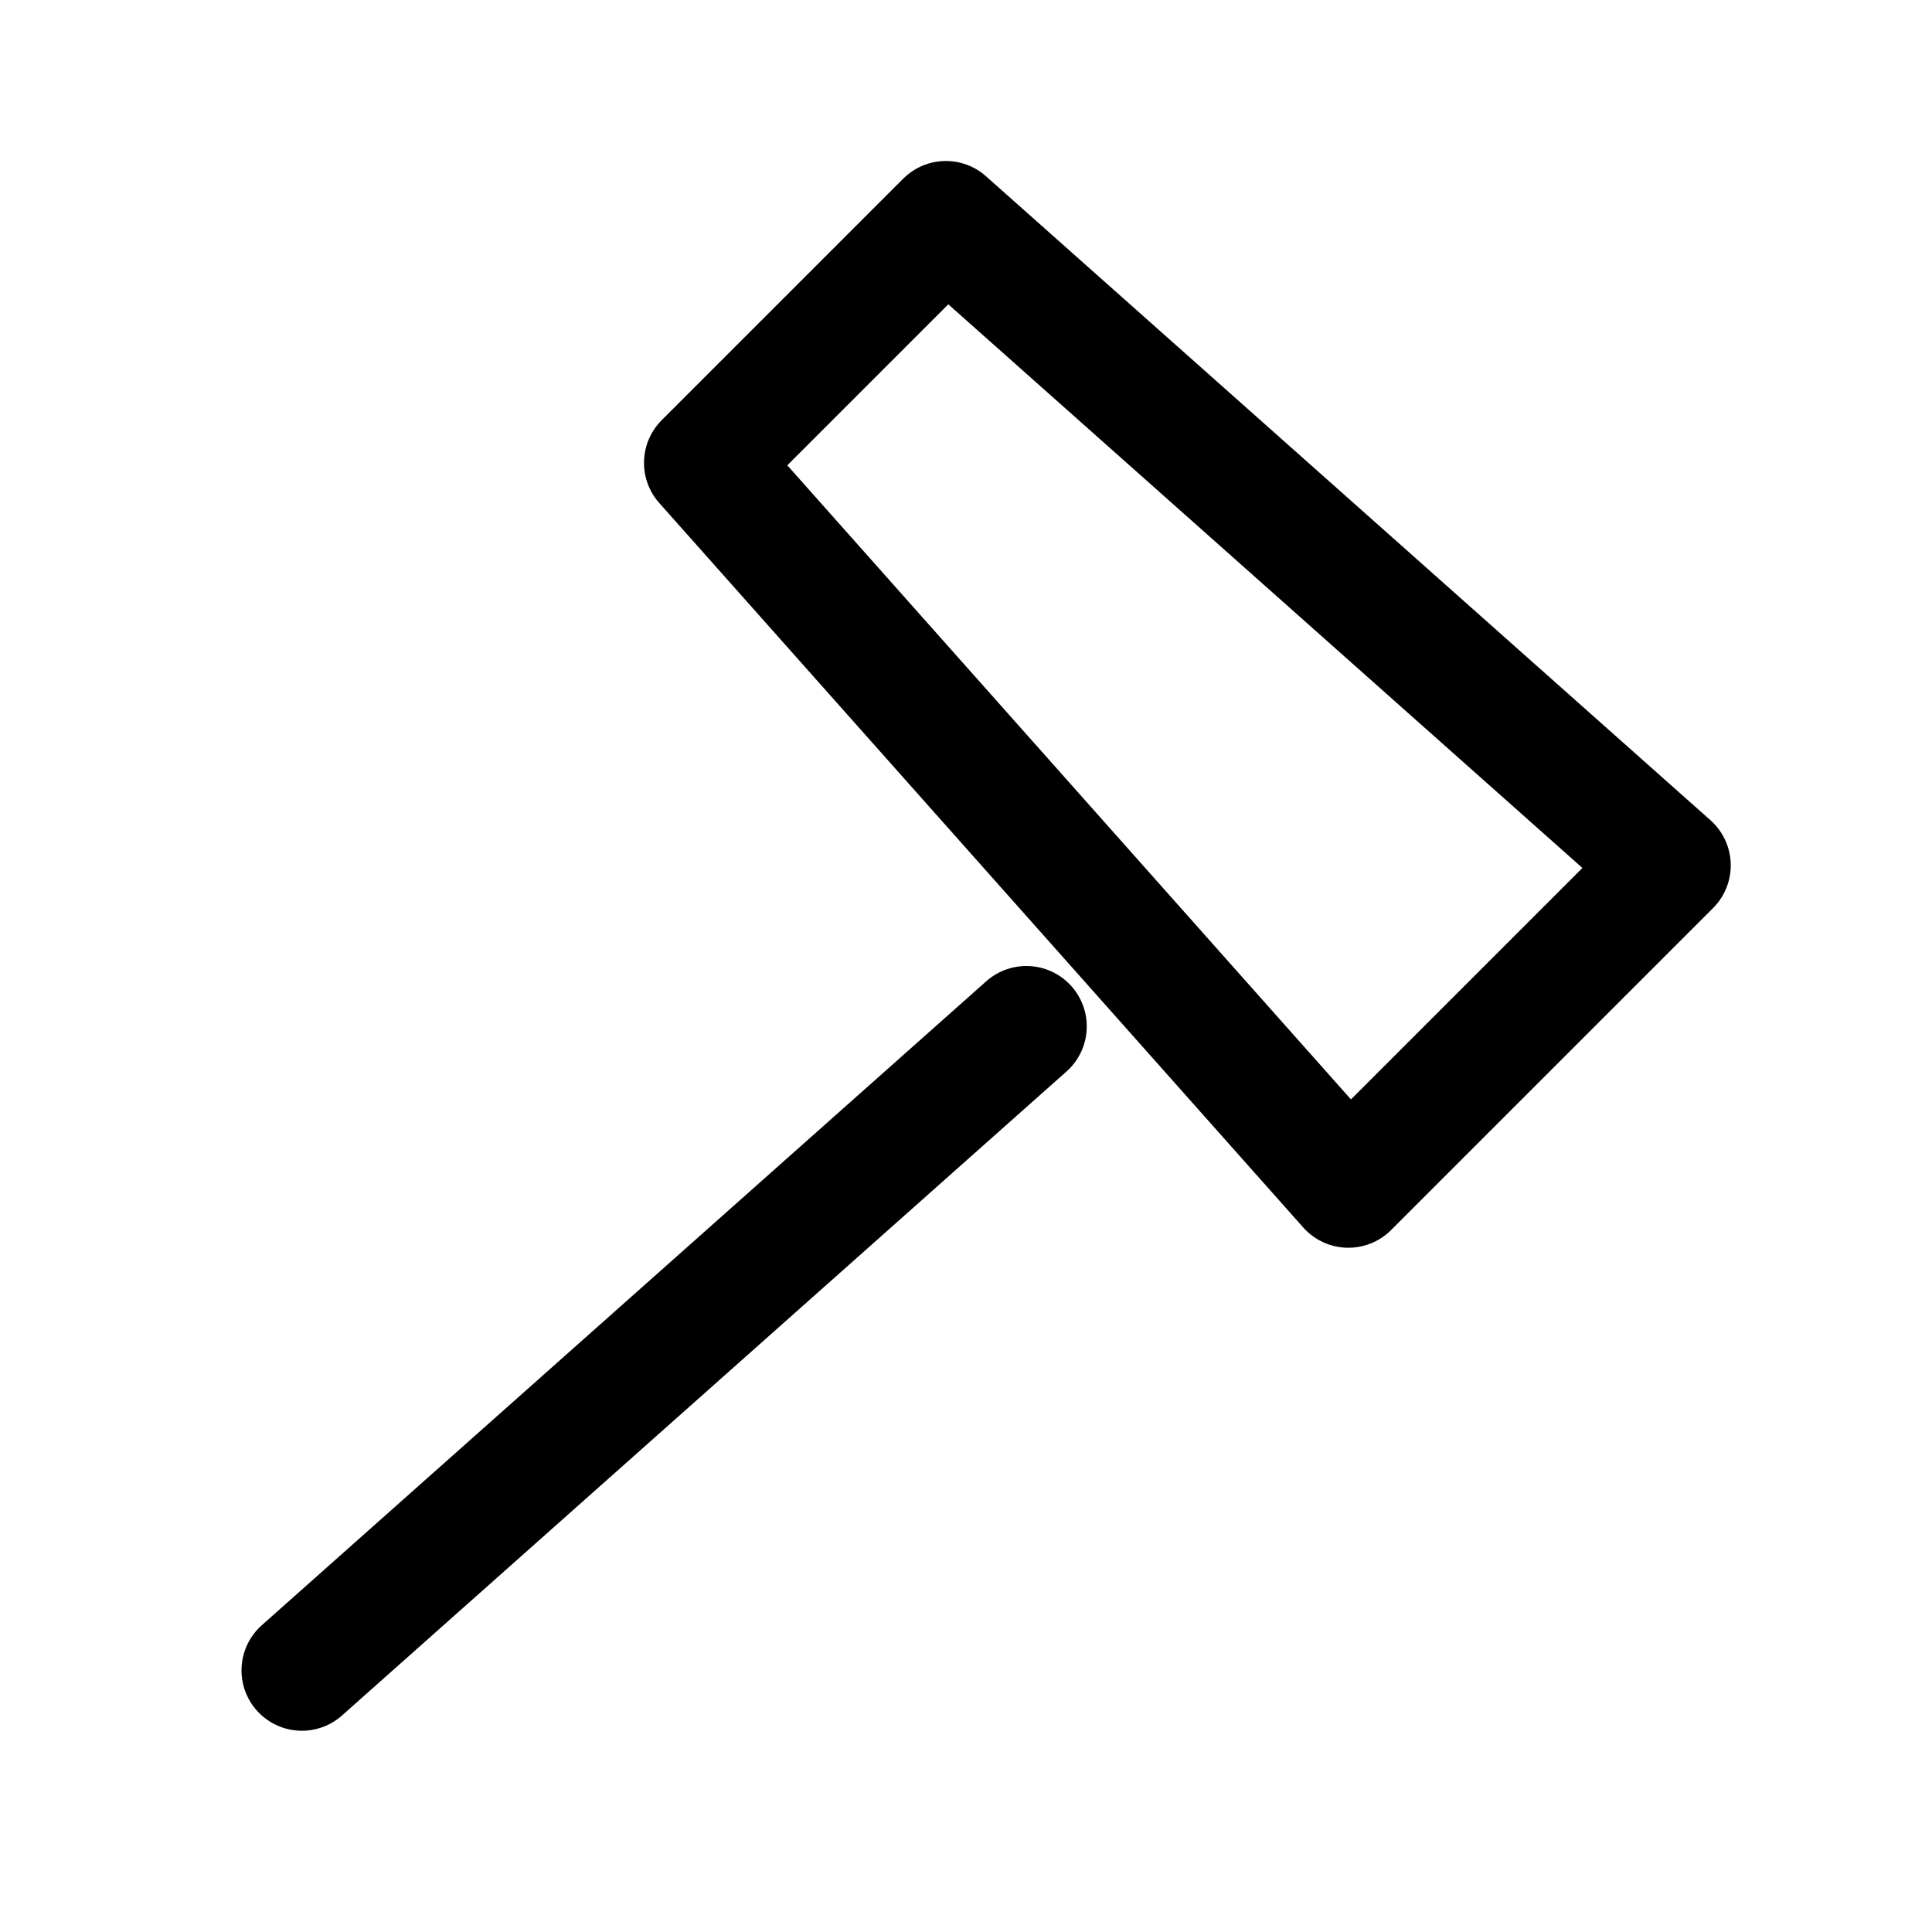
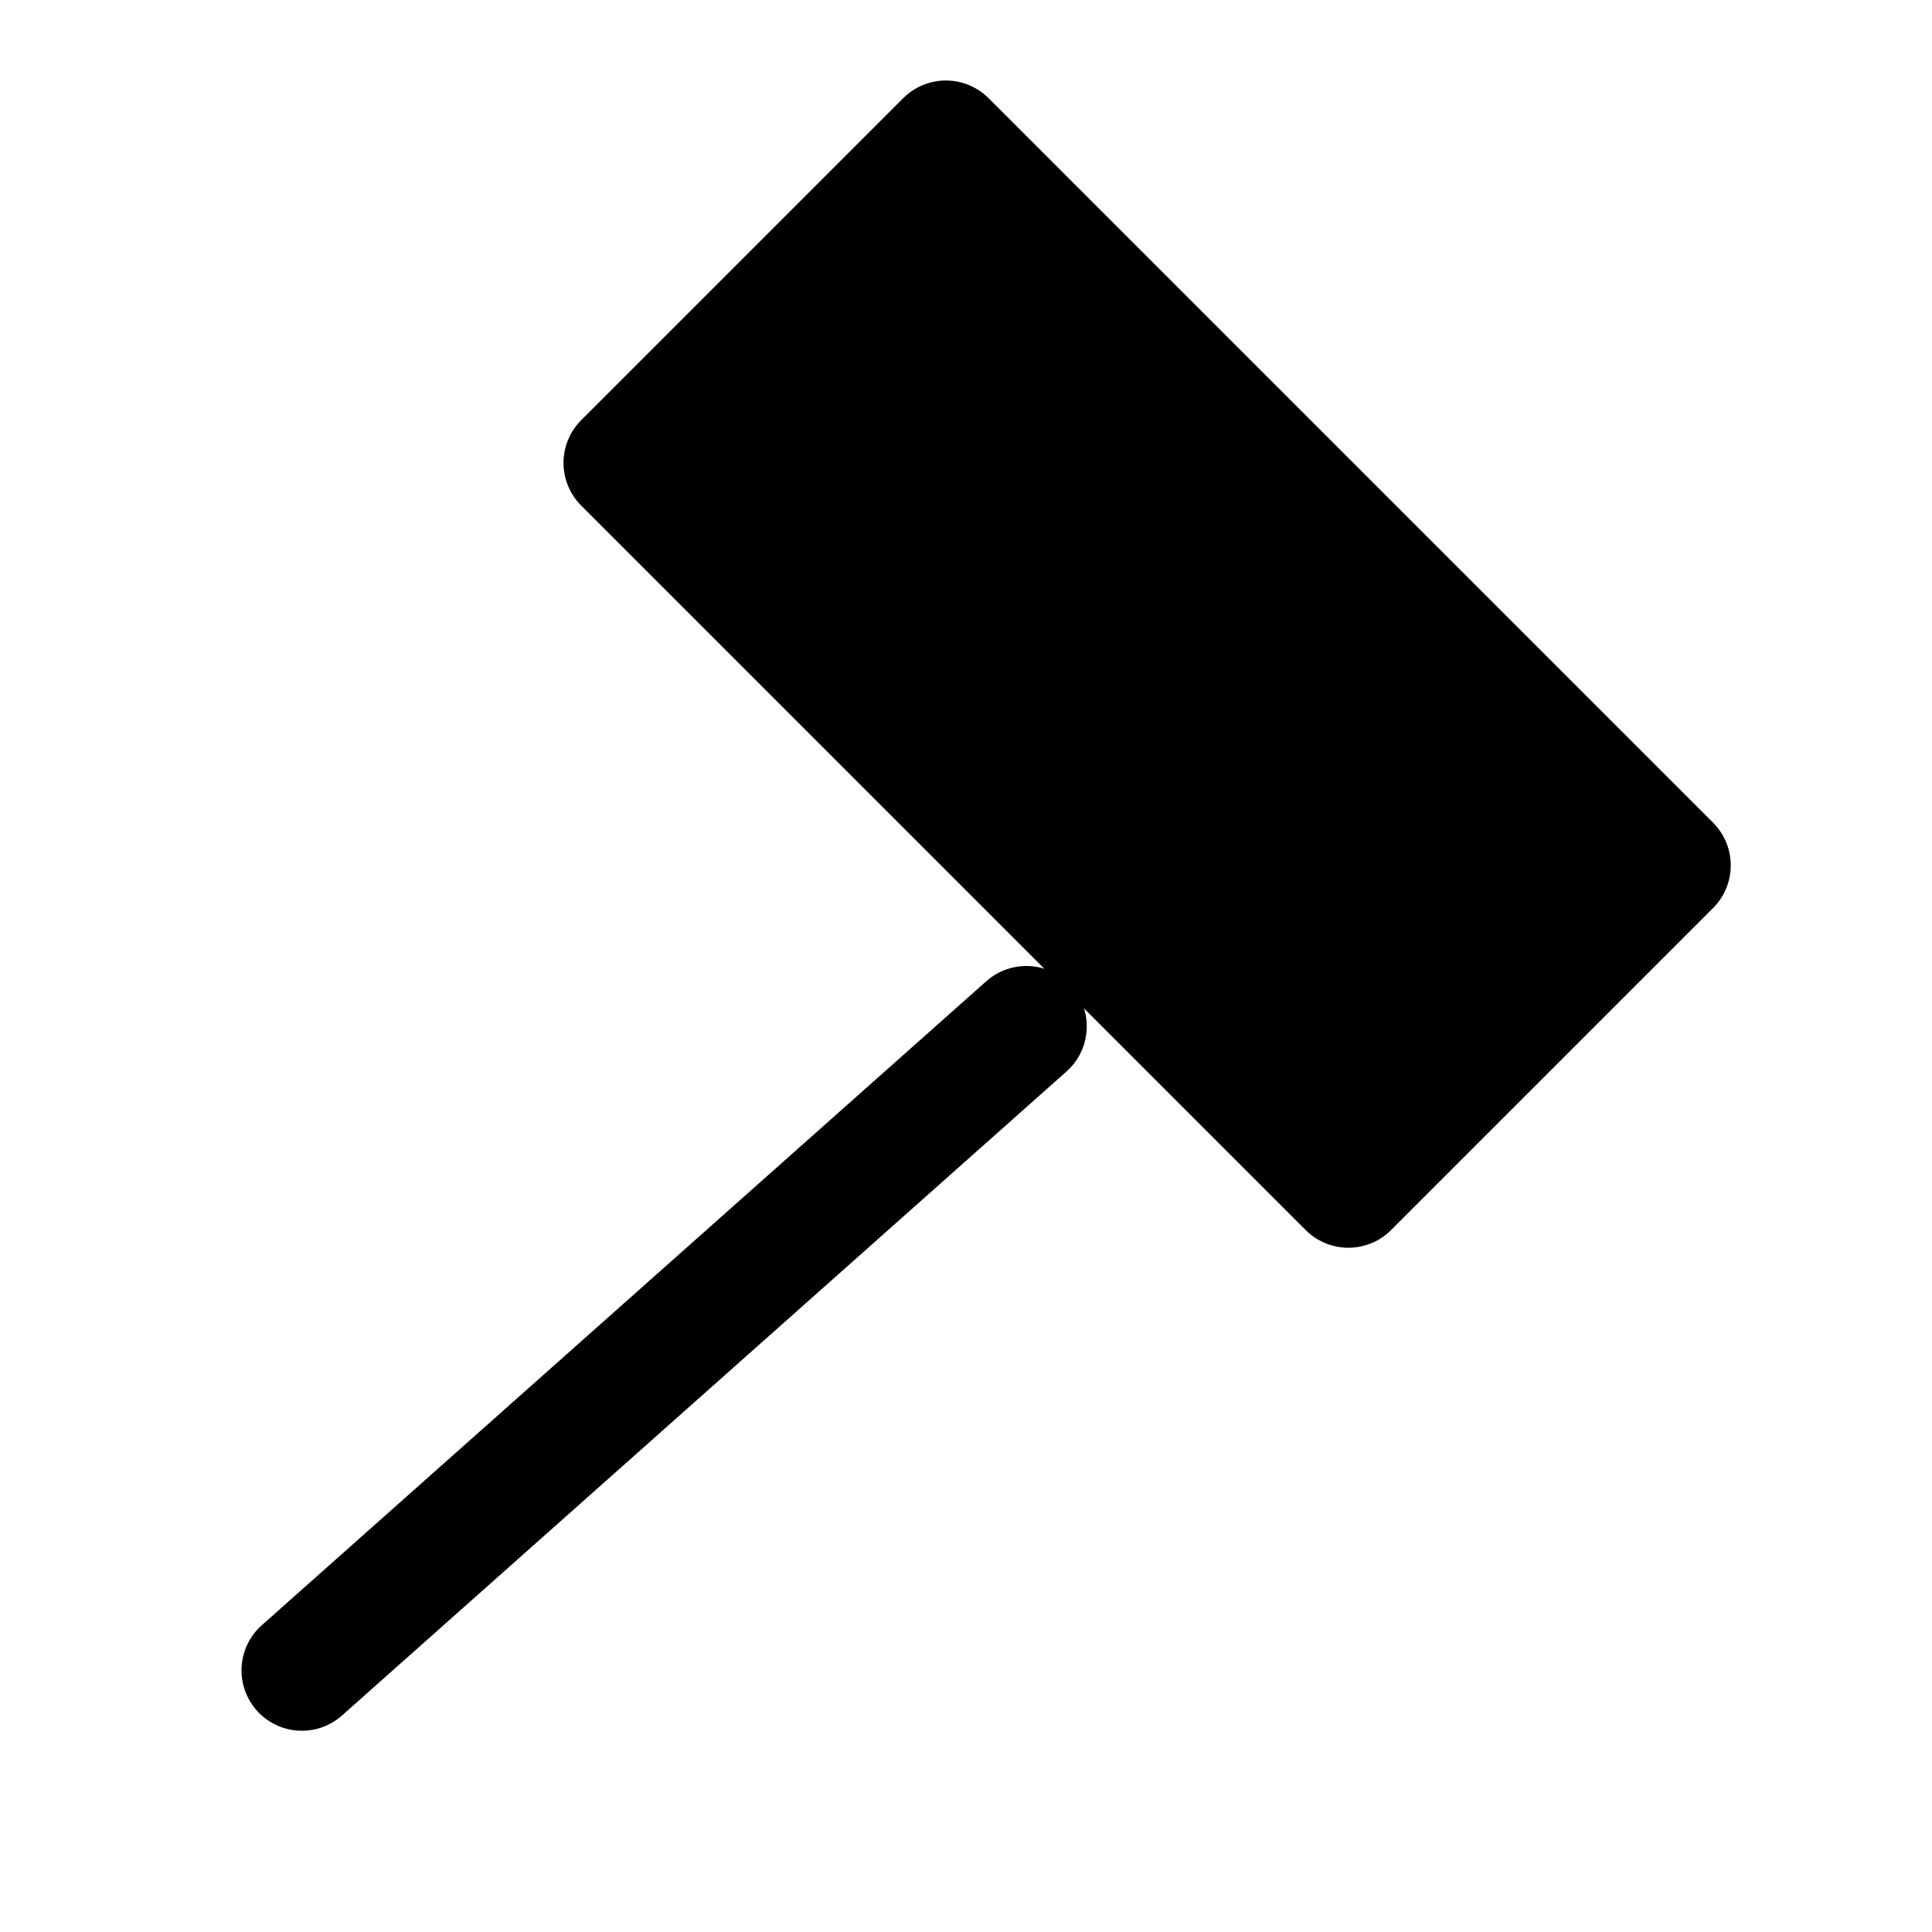
<svg xmlns="http://www.w3.org/2000/svg" width="24" height="24" viewBox="0 0 24 24" fill="none" stroke-width="1.5" stroke-linecap="round" stroke-linejoin="round">
-   <path d="M11.75 2.75L20.75 10.75L16.75 14.75L8.75 5.75L11.75 2.75Z" stroke="currentColor" />
+   <path d="M11.75 1.75L20.75 10.75L16.75 14.75L7.75 5.75L11.75 1.75Z" fill="currentColor" stroke="currentColor" />
  <path d="M12.75 12.75L3.75 20.75" stroke="currentColor" />
</svg>
